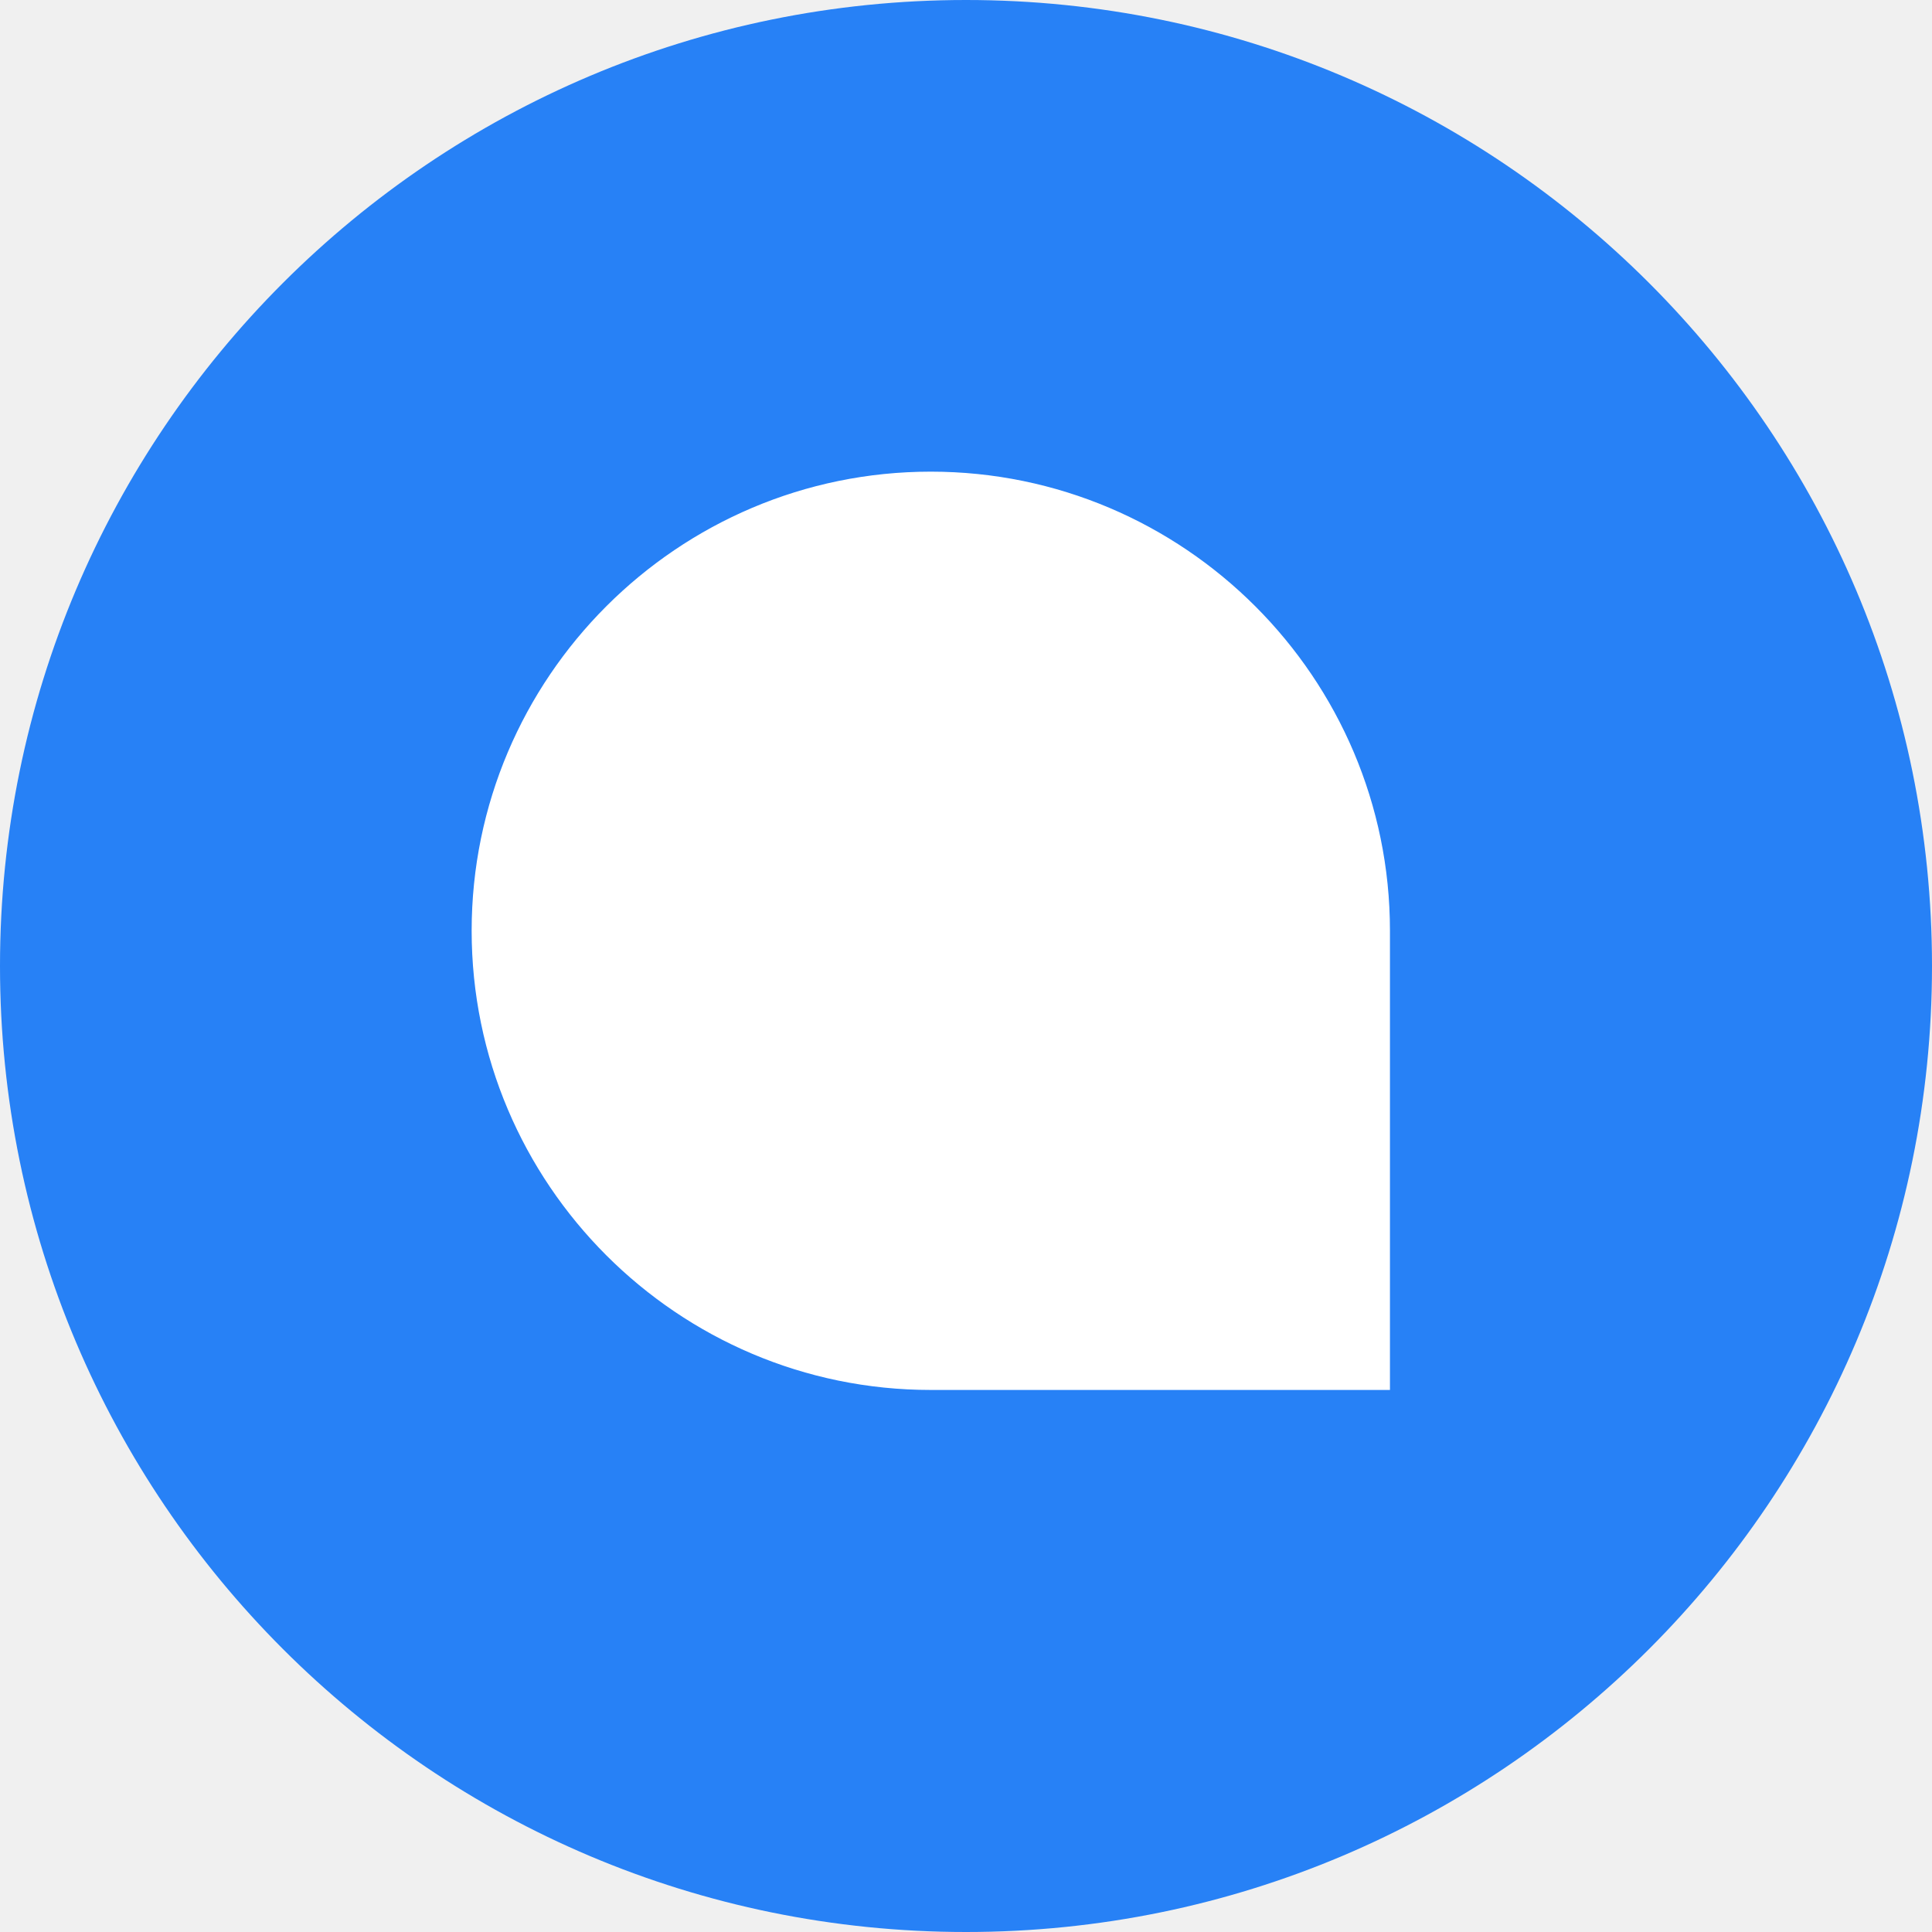
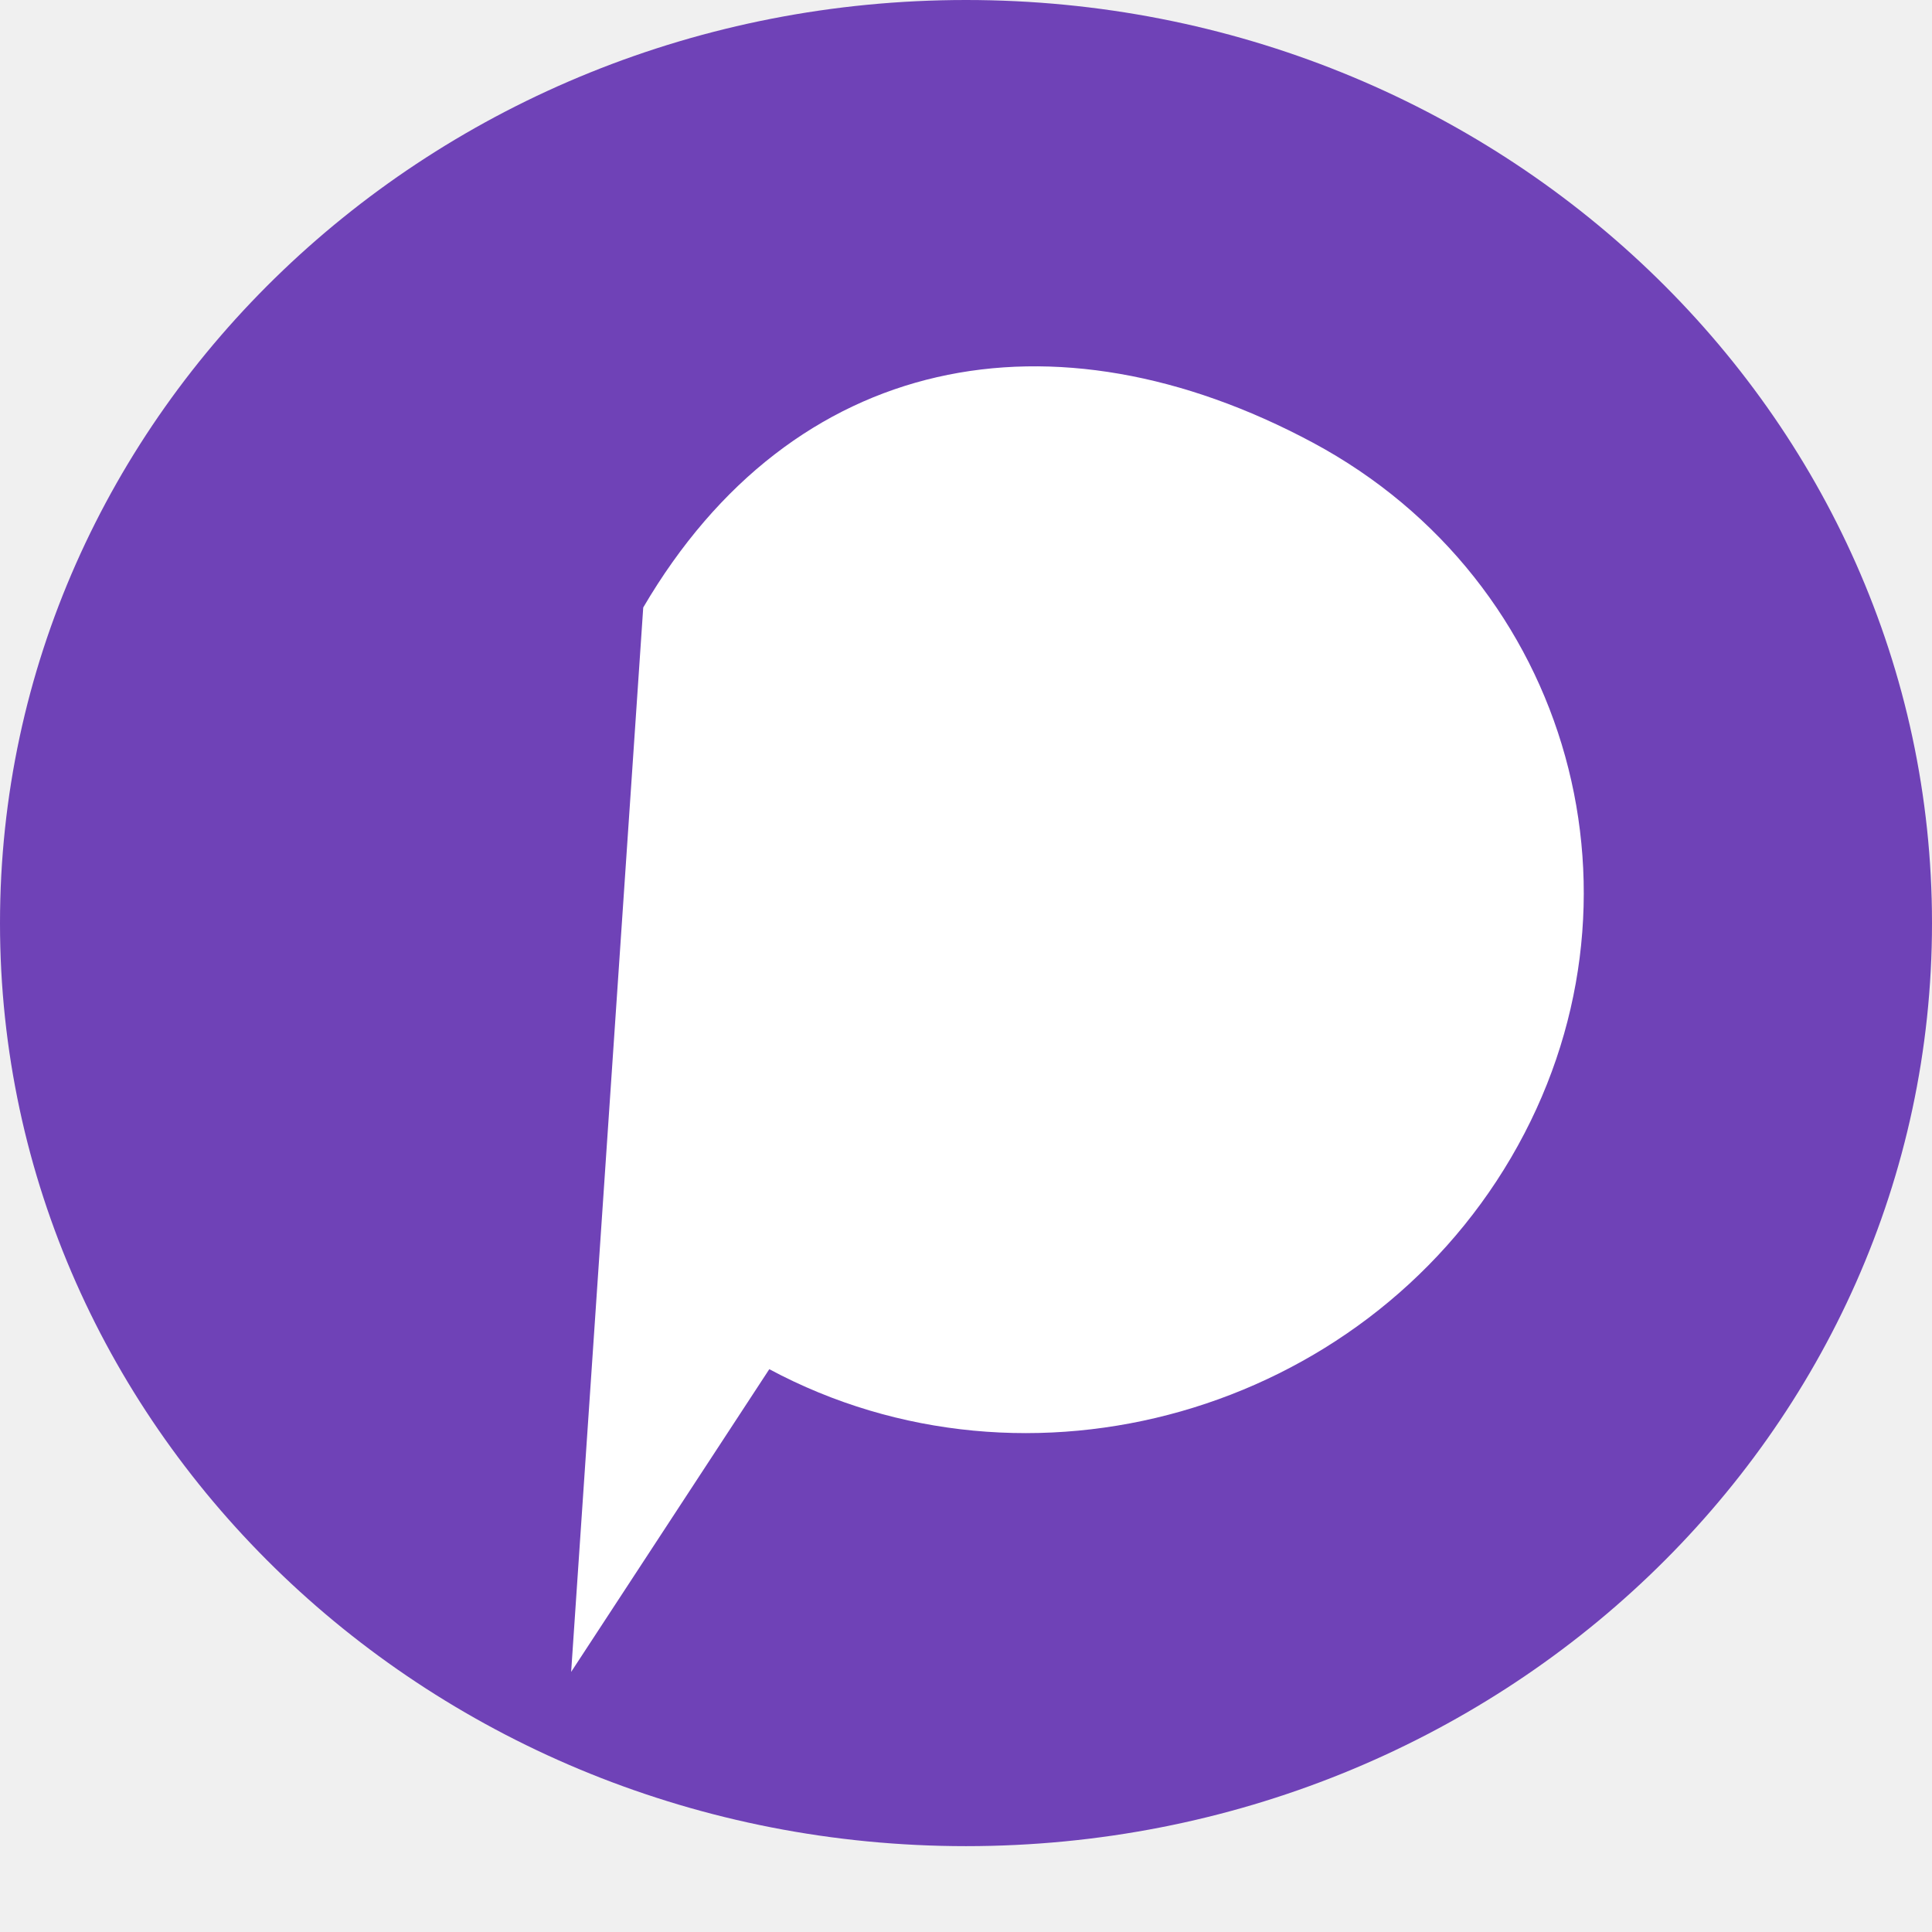
<svg xmlns="http://www.w3.org/2000/svg" width="16" height="16" viewBox="0 0 16 16" fill="none">
-   <g clip-path="url(#woot-logo-clip-2342424e23u32098)">
-     <path d="M8 16C12.418 16 16 12.418 16 8C16 3.582 12.418 0 8 0C3.582 0 0 3.582 0 8C0 12.418 3.582 16 8 16Z" fill="#2781F6" />
-     <path d="M11.417 11.417H7.708C5.664 11.417 4 9.753 4 7.708C4 5.664 5.664 4 7.708 4C9.753 4 11.417 5.664 11.417 7.708V11.417Z" fill="white" stroke="white" stroke-width="0.188" />
-   </g>
-   <defs>
-     <clipPath id="woot-logo-clip-2342424e23u32098">
-       <rect width="16" height="16" fill="white" />
-     </clipPath>
-   </defs>
+   <path d="M8 15.289C12.418 15.289 16 11.867 16 7.645C16 3.423 12.418 0 8 0C3.582 0 0 3.423 0 7.645C0 11.867 3.582 15.289 8 15.289Z" fill="#6F42B7" />
+   <path d="M4.73 13.846L5.327 5.031C6.567 2.915 8.725 2.516 10.871 3.665C13.017 4.815 13.754 7.471 12.514 9.587C11.273 11.703 8.517 12.489 6.371 11.339L4.73 13.846Z" fill="white" />
</svg>
